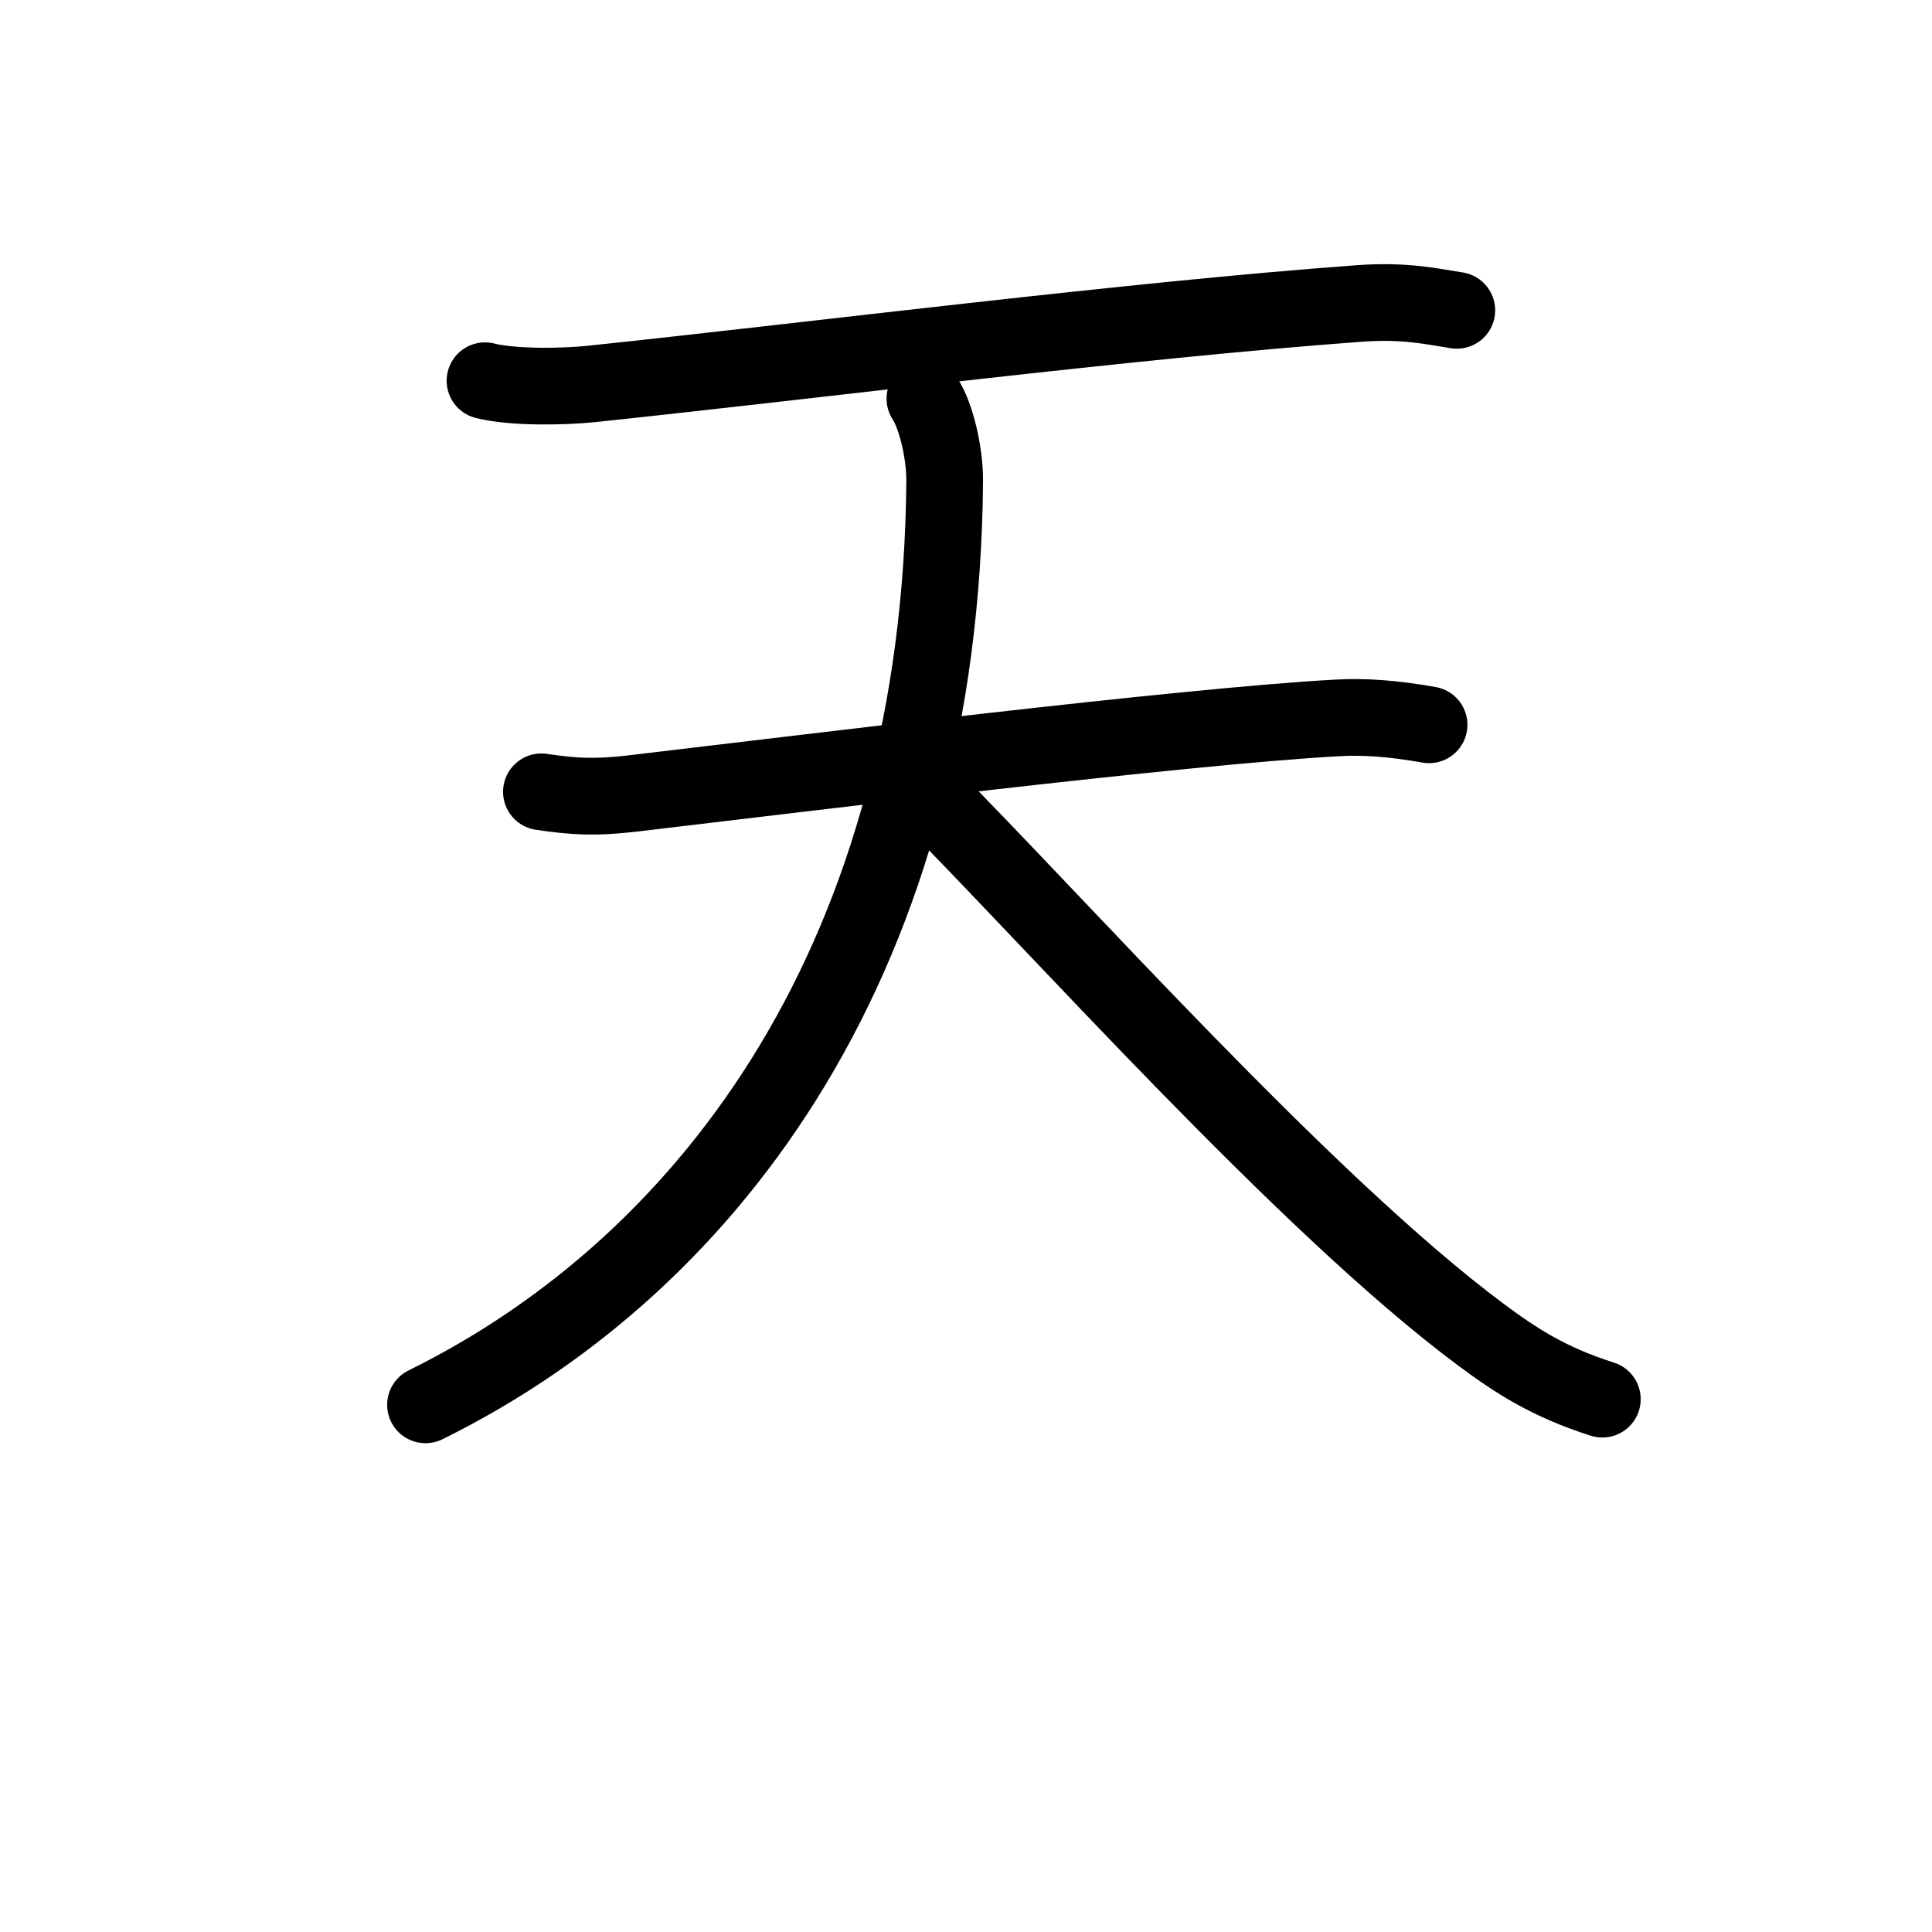
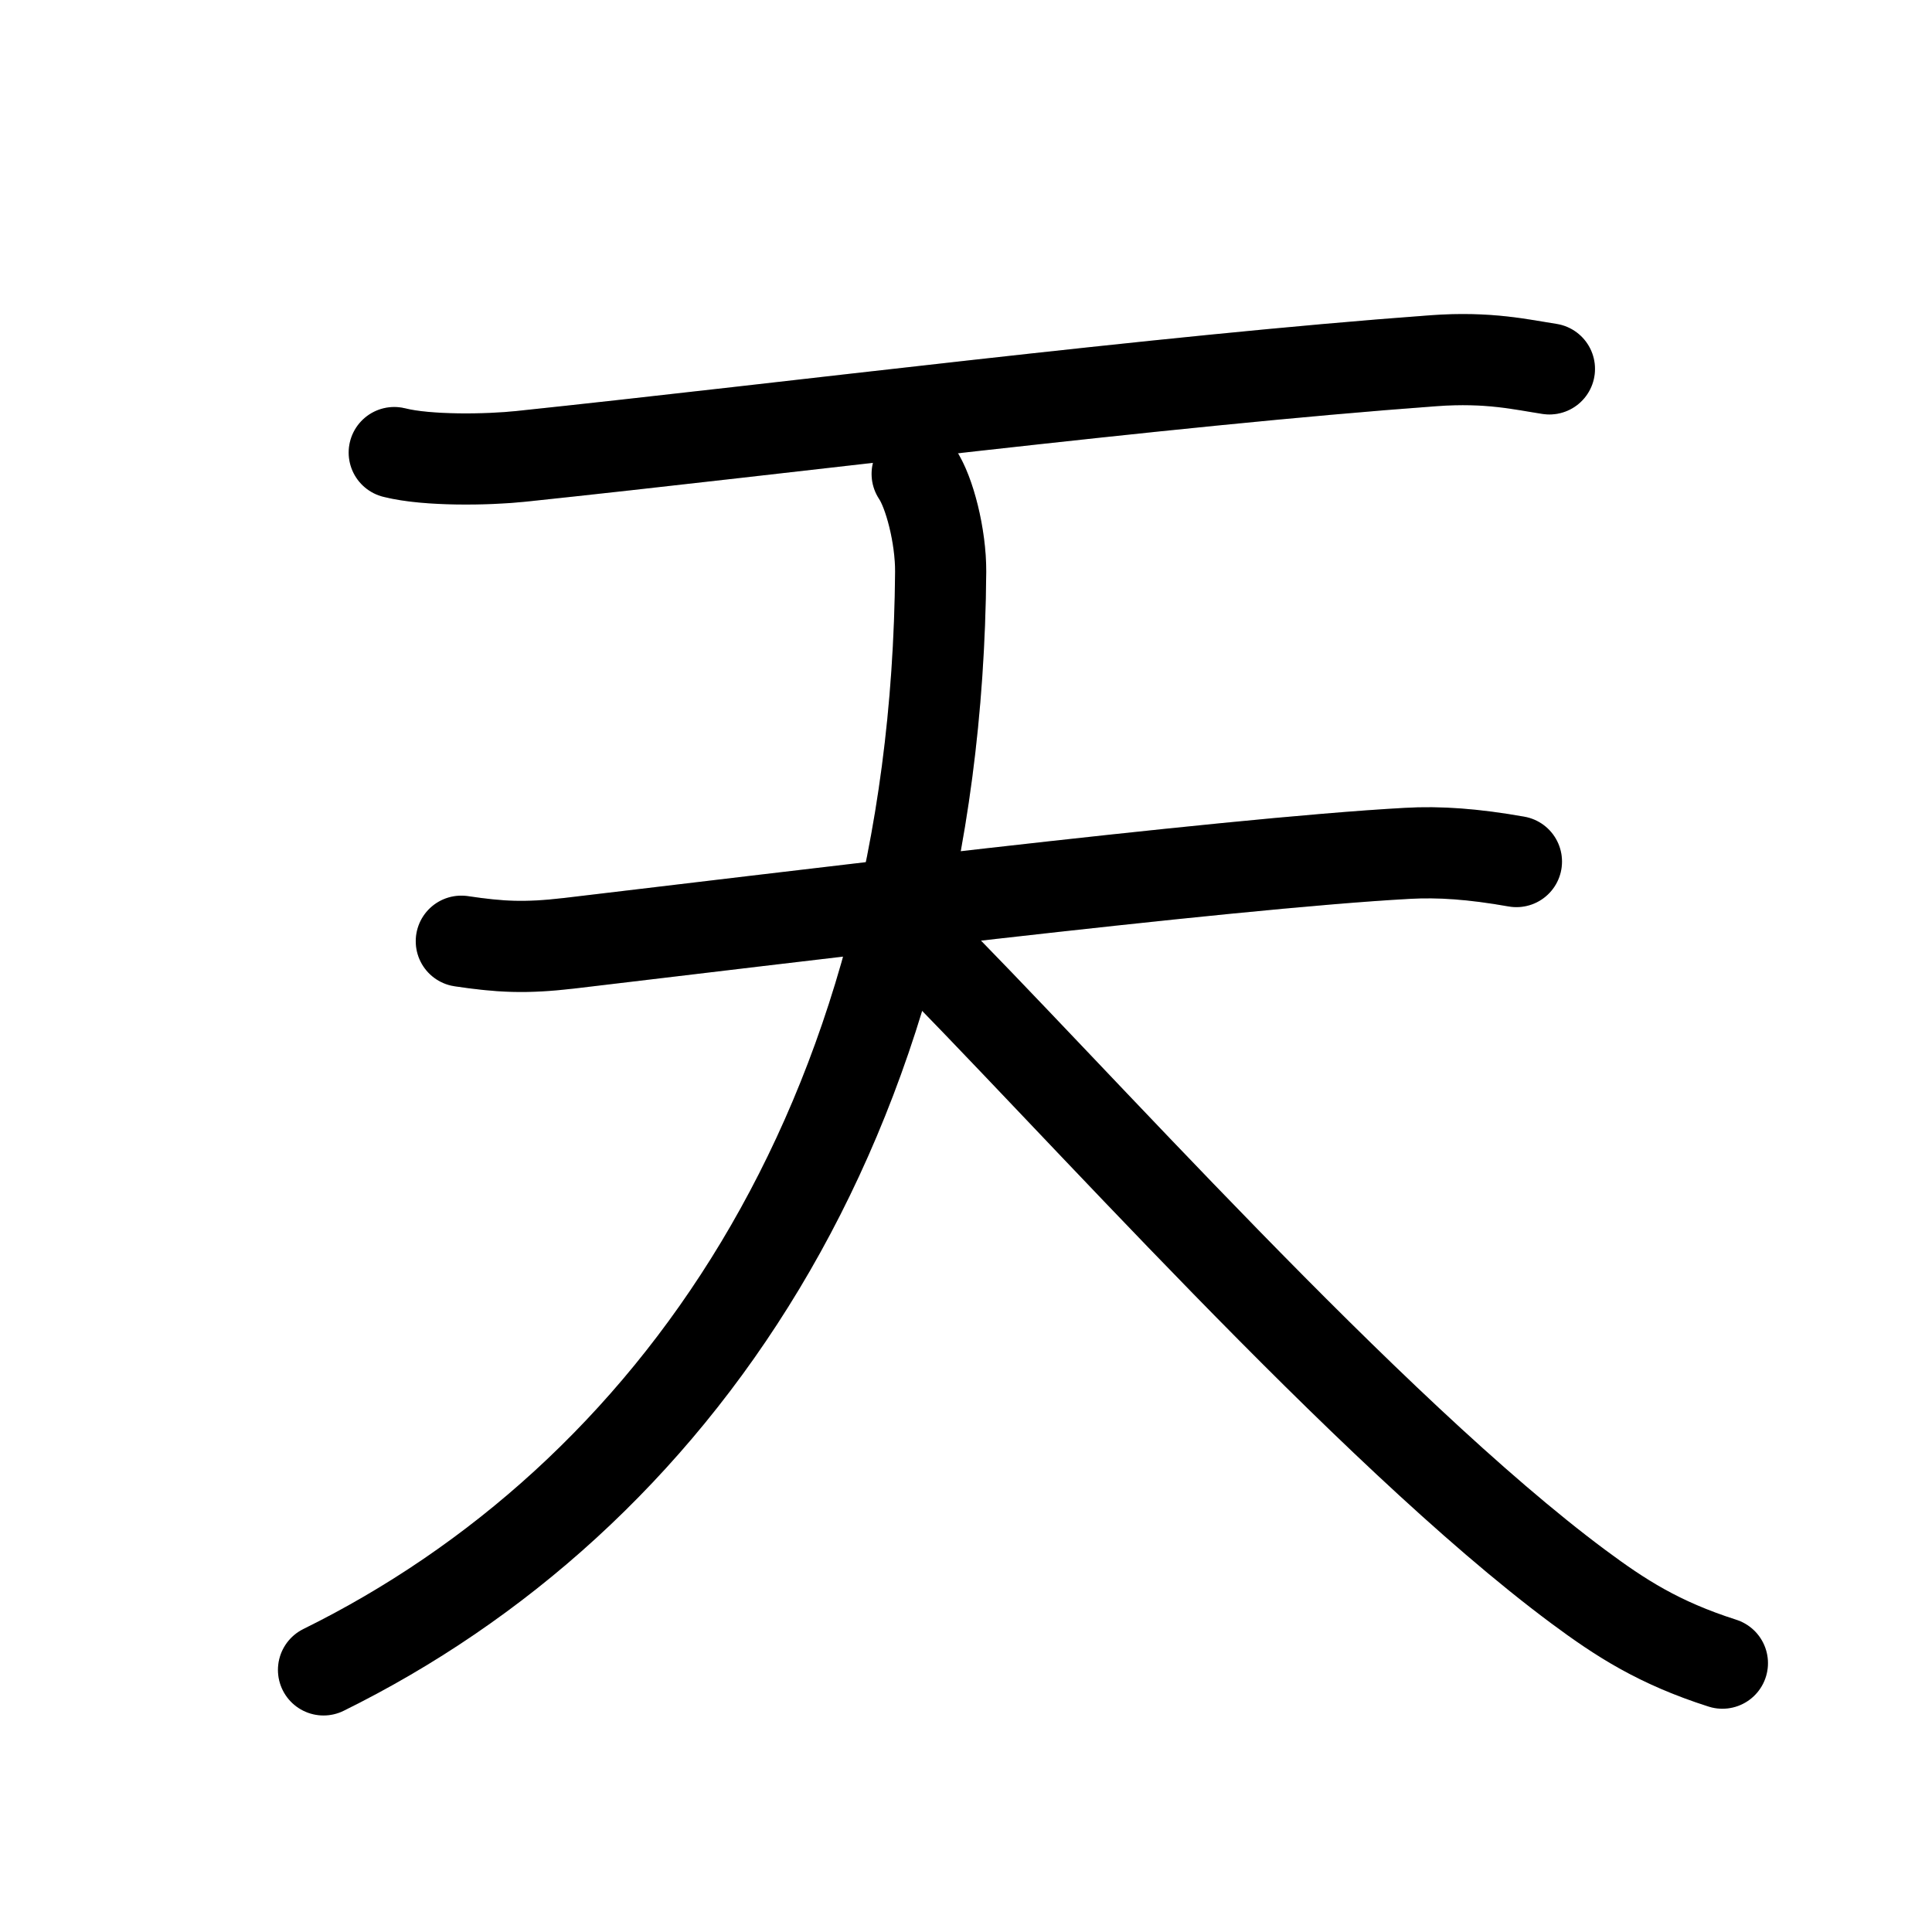
- <svg xmlns="http://www.w3.org/2000/svg" id="kvg-05929" class="kanjivg" viewBox="0 0 106 126" width="106" height="106" xml:space="preserve" version="1.1" baseProfile="full">
+ <svg xmlns="http://www.w3.org/2000/svg" id="kvg-05929" class="kanjivg" viewBox="0 0 106 106" width="106" height="106" xml:space="preserve" version="1.1" baseProfile="full">
  <defs>
    <style type="text/css">path.black{fill:none;stroke:black;stroke-width:5;stroke-linecap:round;stroke-linejoin:round;}path.grey{fill:none;stroke:#ddd;stroke-width:5;stroke-linecap:round;stroke-linejoin:round;}path.stroke{fill:none;stroke:black;stroke-width:5;stroke-linecap:round;stroke-linejoin:round;}text{font-size:16px;font-family:Segoe UI Symbol,Cambria Math,DejaVu Sans,Symbola,Quivira,STIX,Code2000;-webkit-touch-callout:none;cursor:pointer;-webkit-user-select:none;-khtml-user-select:none;-moz-user-select:none;-ms-user-select:none;user-select: none;}text:hover{color:#777;}#reset{font-weight:bold;}</style>
    <marker id="markerStart" markerWidth="8" markerHeight="8" style="overflow:visible;">
      <circle cx="0" cy="0" r="1.5" style="stroke:none;fill:red;fill-opacity:0.5;" />
    </marker>
    <marker id="markerEnd" style="overflow:visible;">
      <circle cx="0" cy="0" r="0.8" style="stroke:none;fill:blue;fill-opacity:0.5;">
        <animate attributeName="opacity" from="1" to="0" dur="3s" repeatCount="indefinite" />
      </circle>
    </marker>
  </defs>
  <path d="M21.63,24.83c1.81,0.46,5.14,0.4,6.94,0.21c14.55-1.53,35.18-4.16,50.1-5.25c3.01-0.22,4.83,0.22,6.34,0.45" class="grey" />
  <path d="M25.31,51.64c2.09,0.31,3.47,0.4,5.94,0.11c10.62-1.25,35.88-4.38,45.96-4.93c1.74-0.1,3.62,0.03,5.99,0.45" class="grey" />
  <path d="M50.32,26c0.68,1,1.3,3.43,1.29,5.37c-0.24,30.51-14.86,50.88-33.86,60.25" class="grey" />
  <path d="M50.1,51.39C58.71,60,75.07,78.48,86.59,87.05c2.33,1.73,4.41,3.08,7.91,4.2" class="grey" />
  <path d="M21.63,24.83c1.81,0.46,5.14,0.4,6.94,0.21c14.55-1.53,35.18-4.16,50.1-5.25c3.01-0.22,4.83,0.22,6.34,0.45" class="stroke" stroke-dasharray="150">
    <animate attributeName="stroke-dashoffset" from="150" to="0" dur="1.8s" begin="0.0s" fill="freeze" />
  </path>
  <path d="M25.31,51.64c2.09,0.31,3.47,0.4,5.94,0.11c10.62-1.25,35.88-4.38,45.96-4.93c1.74-0.1,3.62,0.03,5.99,0.45" class="stroke" stroke-dasharray="150">
    <set attributeName="opacity" to="0" dur="1.5s" />
    <animate attributeName="stroke-dashoffset" from="150" to="0" dur="1.8s" begin="1.5s" fill="freeze" />
  </path>
  <path d="M50.32,26c0.68,1,1.3,3.43,1.29,5.37c-0.24,30.51-14.86,50.88-33.86,60.25" class="stroke" stroke-dasharray="150">
    <set attributeName="opacity" to="0" dur="2.9s" />
    <animate attributeName="stroke-dashoffset" from="150" to="0" dur="1.8s" begin="2.9s" fill="freeze" />
  </path>
  <path d="M50.1,51.39C58.71,60,75.07,78.48,86.59,87.05c2.33,1.73,4.41,3.08,7.91,4.2" class="stroke" stroke-dasharray="150">
    <set attributeName="opacity" to="0" dur="4.6s" />
    <animate attributeName="stroke-dashoffset" from="150" to="0" dur="1.8s" begin="4.6s" fill="freeze" />
  </path>
</svg>
